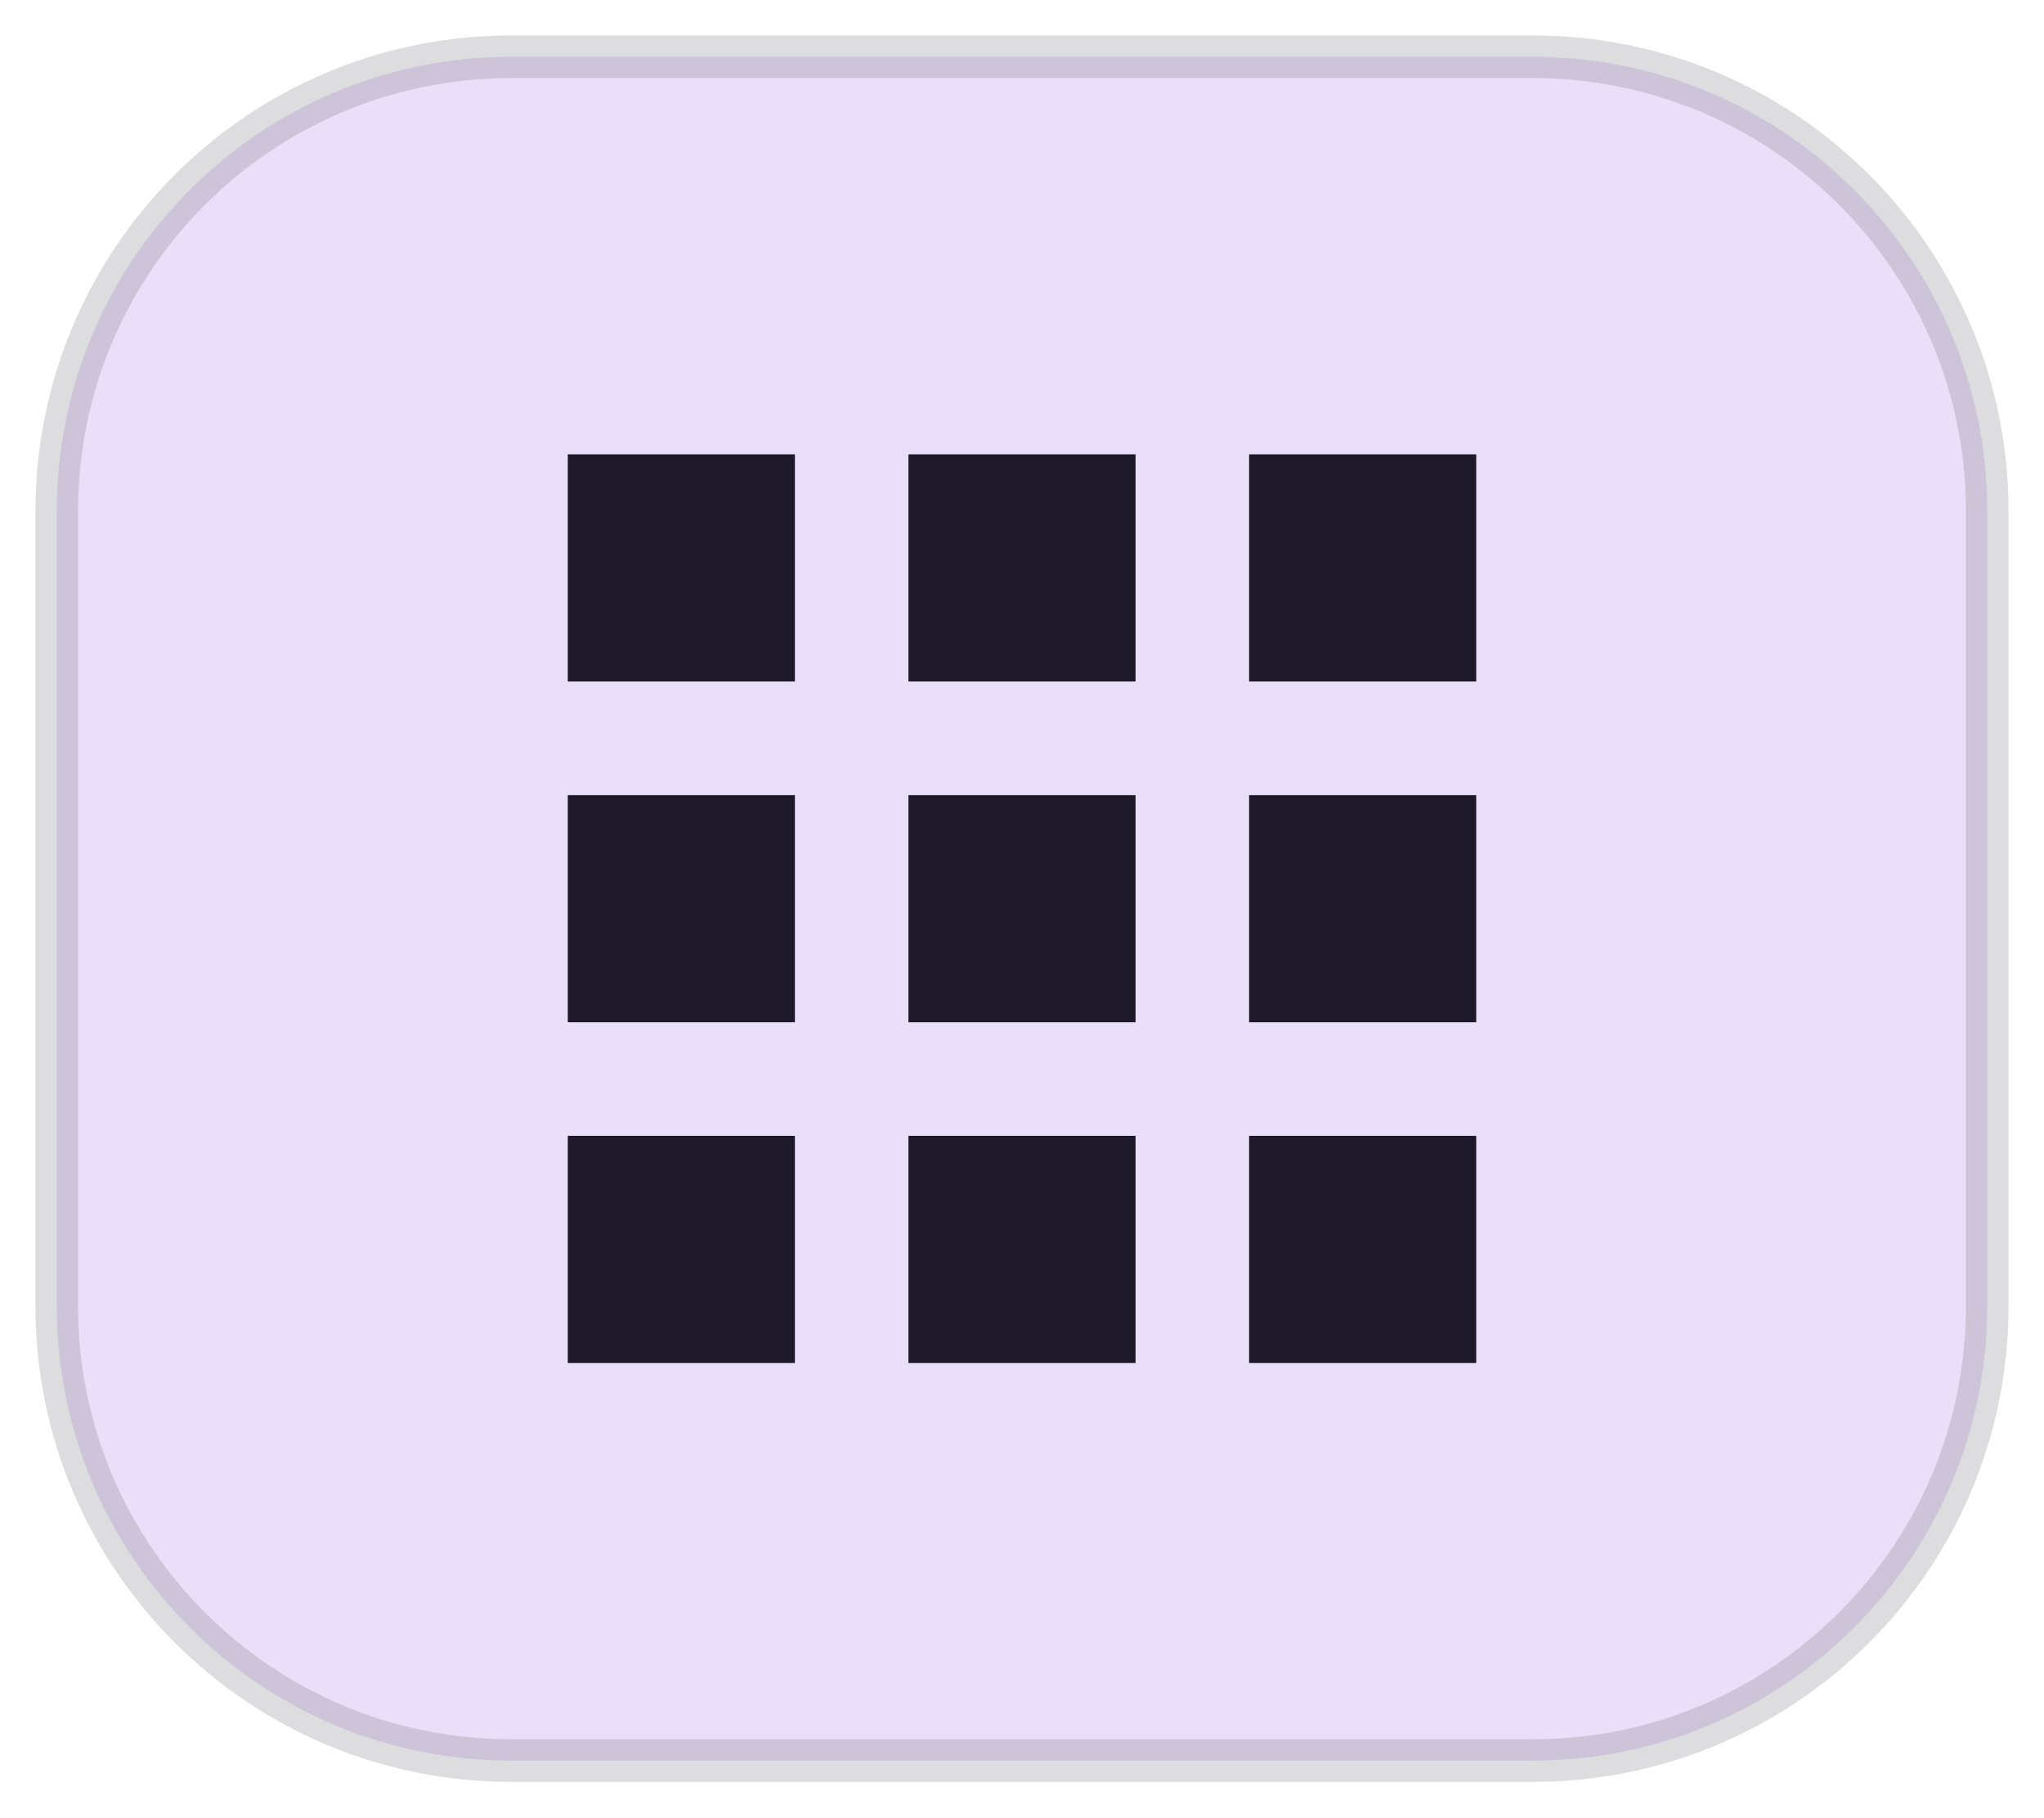
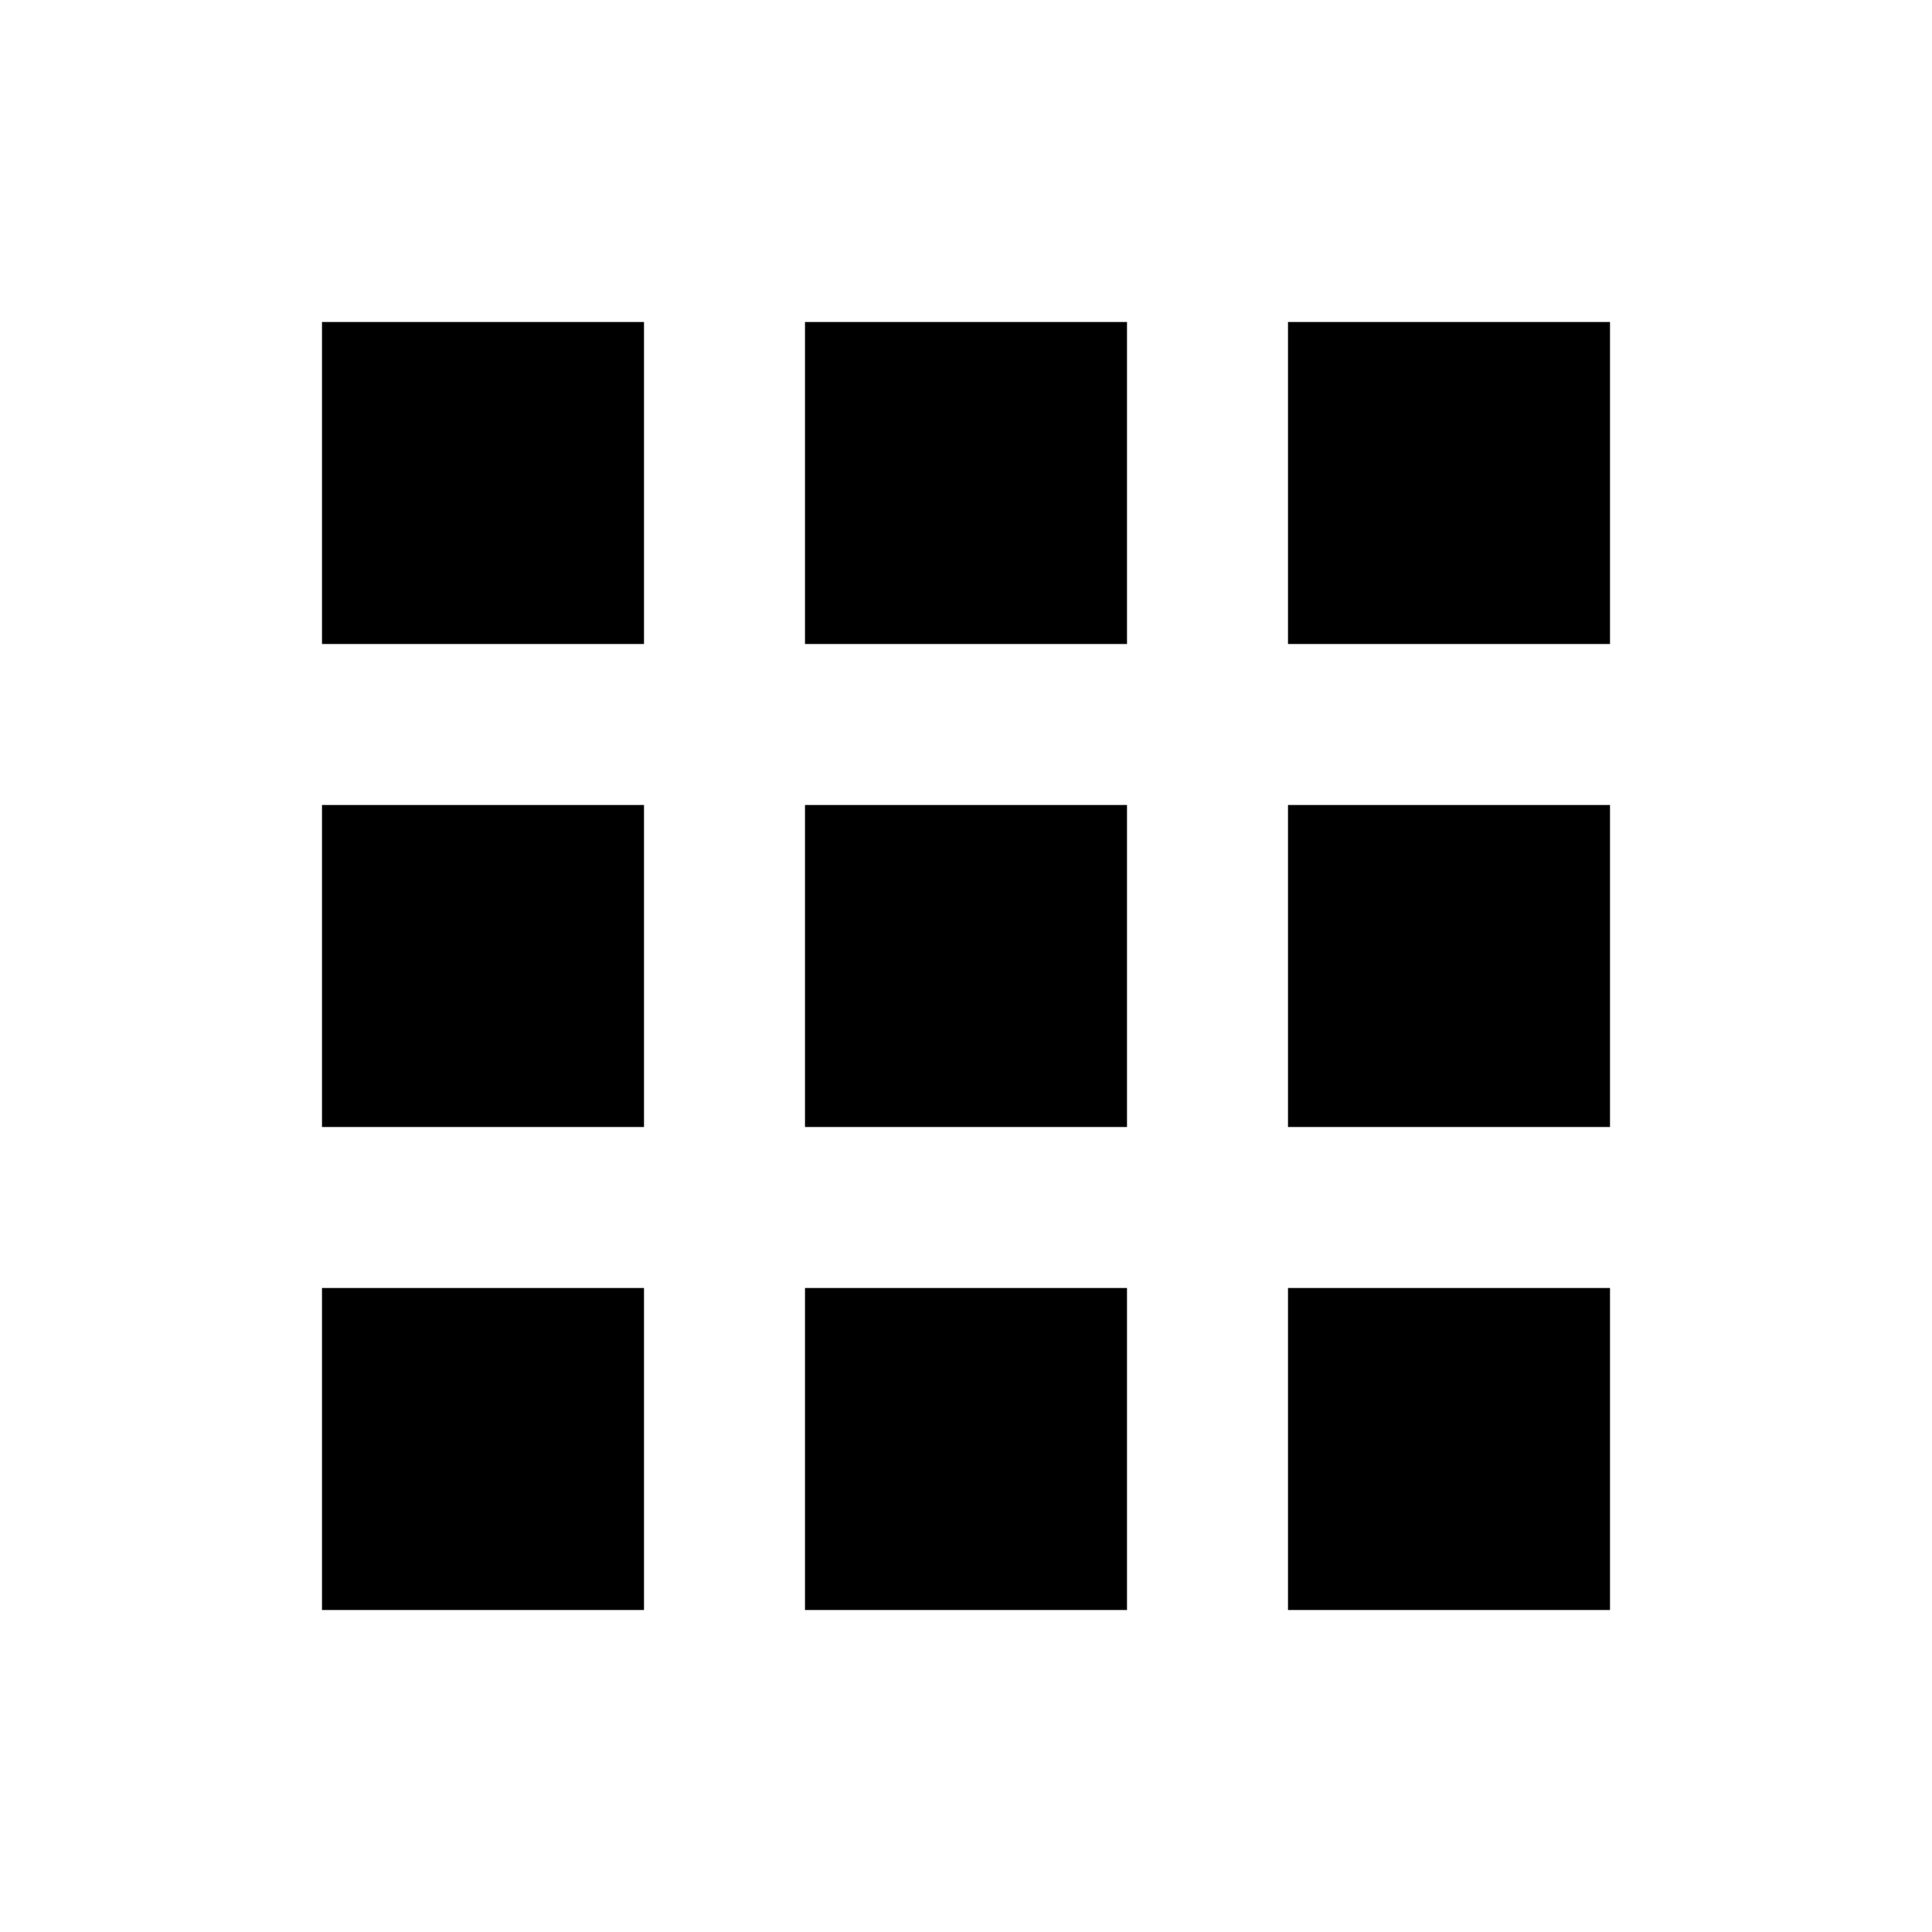
- <svg xmlns="http://www.w3.org/2000/svg" width="36" height="32" viewBox="0 0 36 32">
-   <rect x="1" y="1" width="34" height="30" rx="8" ry="8" fill="#E8DEF8" fill-opacity="0.95" stroke="#79747E" stroke-opacity="0.25" stroke-width="0.75" />
-   <g transform="translate(6, 4)">
-     <path fill="#1D192B" d="M4 8h4V4H4v4zm6 12h4v-4h-4v4zm-6 0h4v-4H4v4zm0-6h4v-4H4v4zm6 0h4v-4h-4v4zm6-10v4h4V4h-4zm-6 4h4V4h-4v4zm6 6h4v-4h-4v4zm0 6h4v-4h-4v4z" />
-   </g>
+ <svg xmlns="http://www.w3.org/2000/svg" width="24" height="24" viewBox="0 0 24 24">
+   <path fill="#000000" d="M4 8h4V4H4v4zm6 12h4v-4h-4v4zm-6 0h4v-4H4v4zm0-6h4v-4H4v4zm6 0h4v-4h-4v4zm6-10v4h4V4h-4zm-6 4h4V4h-4v4zm6 6h4v-4h-4v4zm0 6h4v-4h-4v4z" />
</svg>
